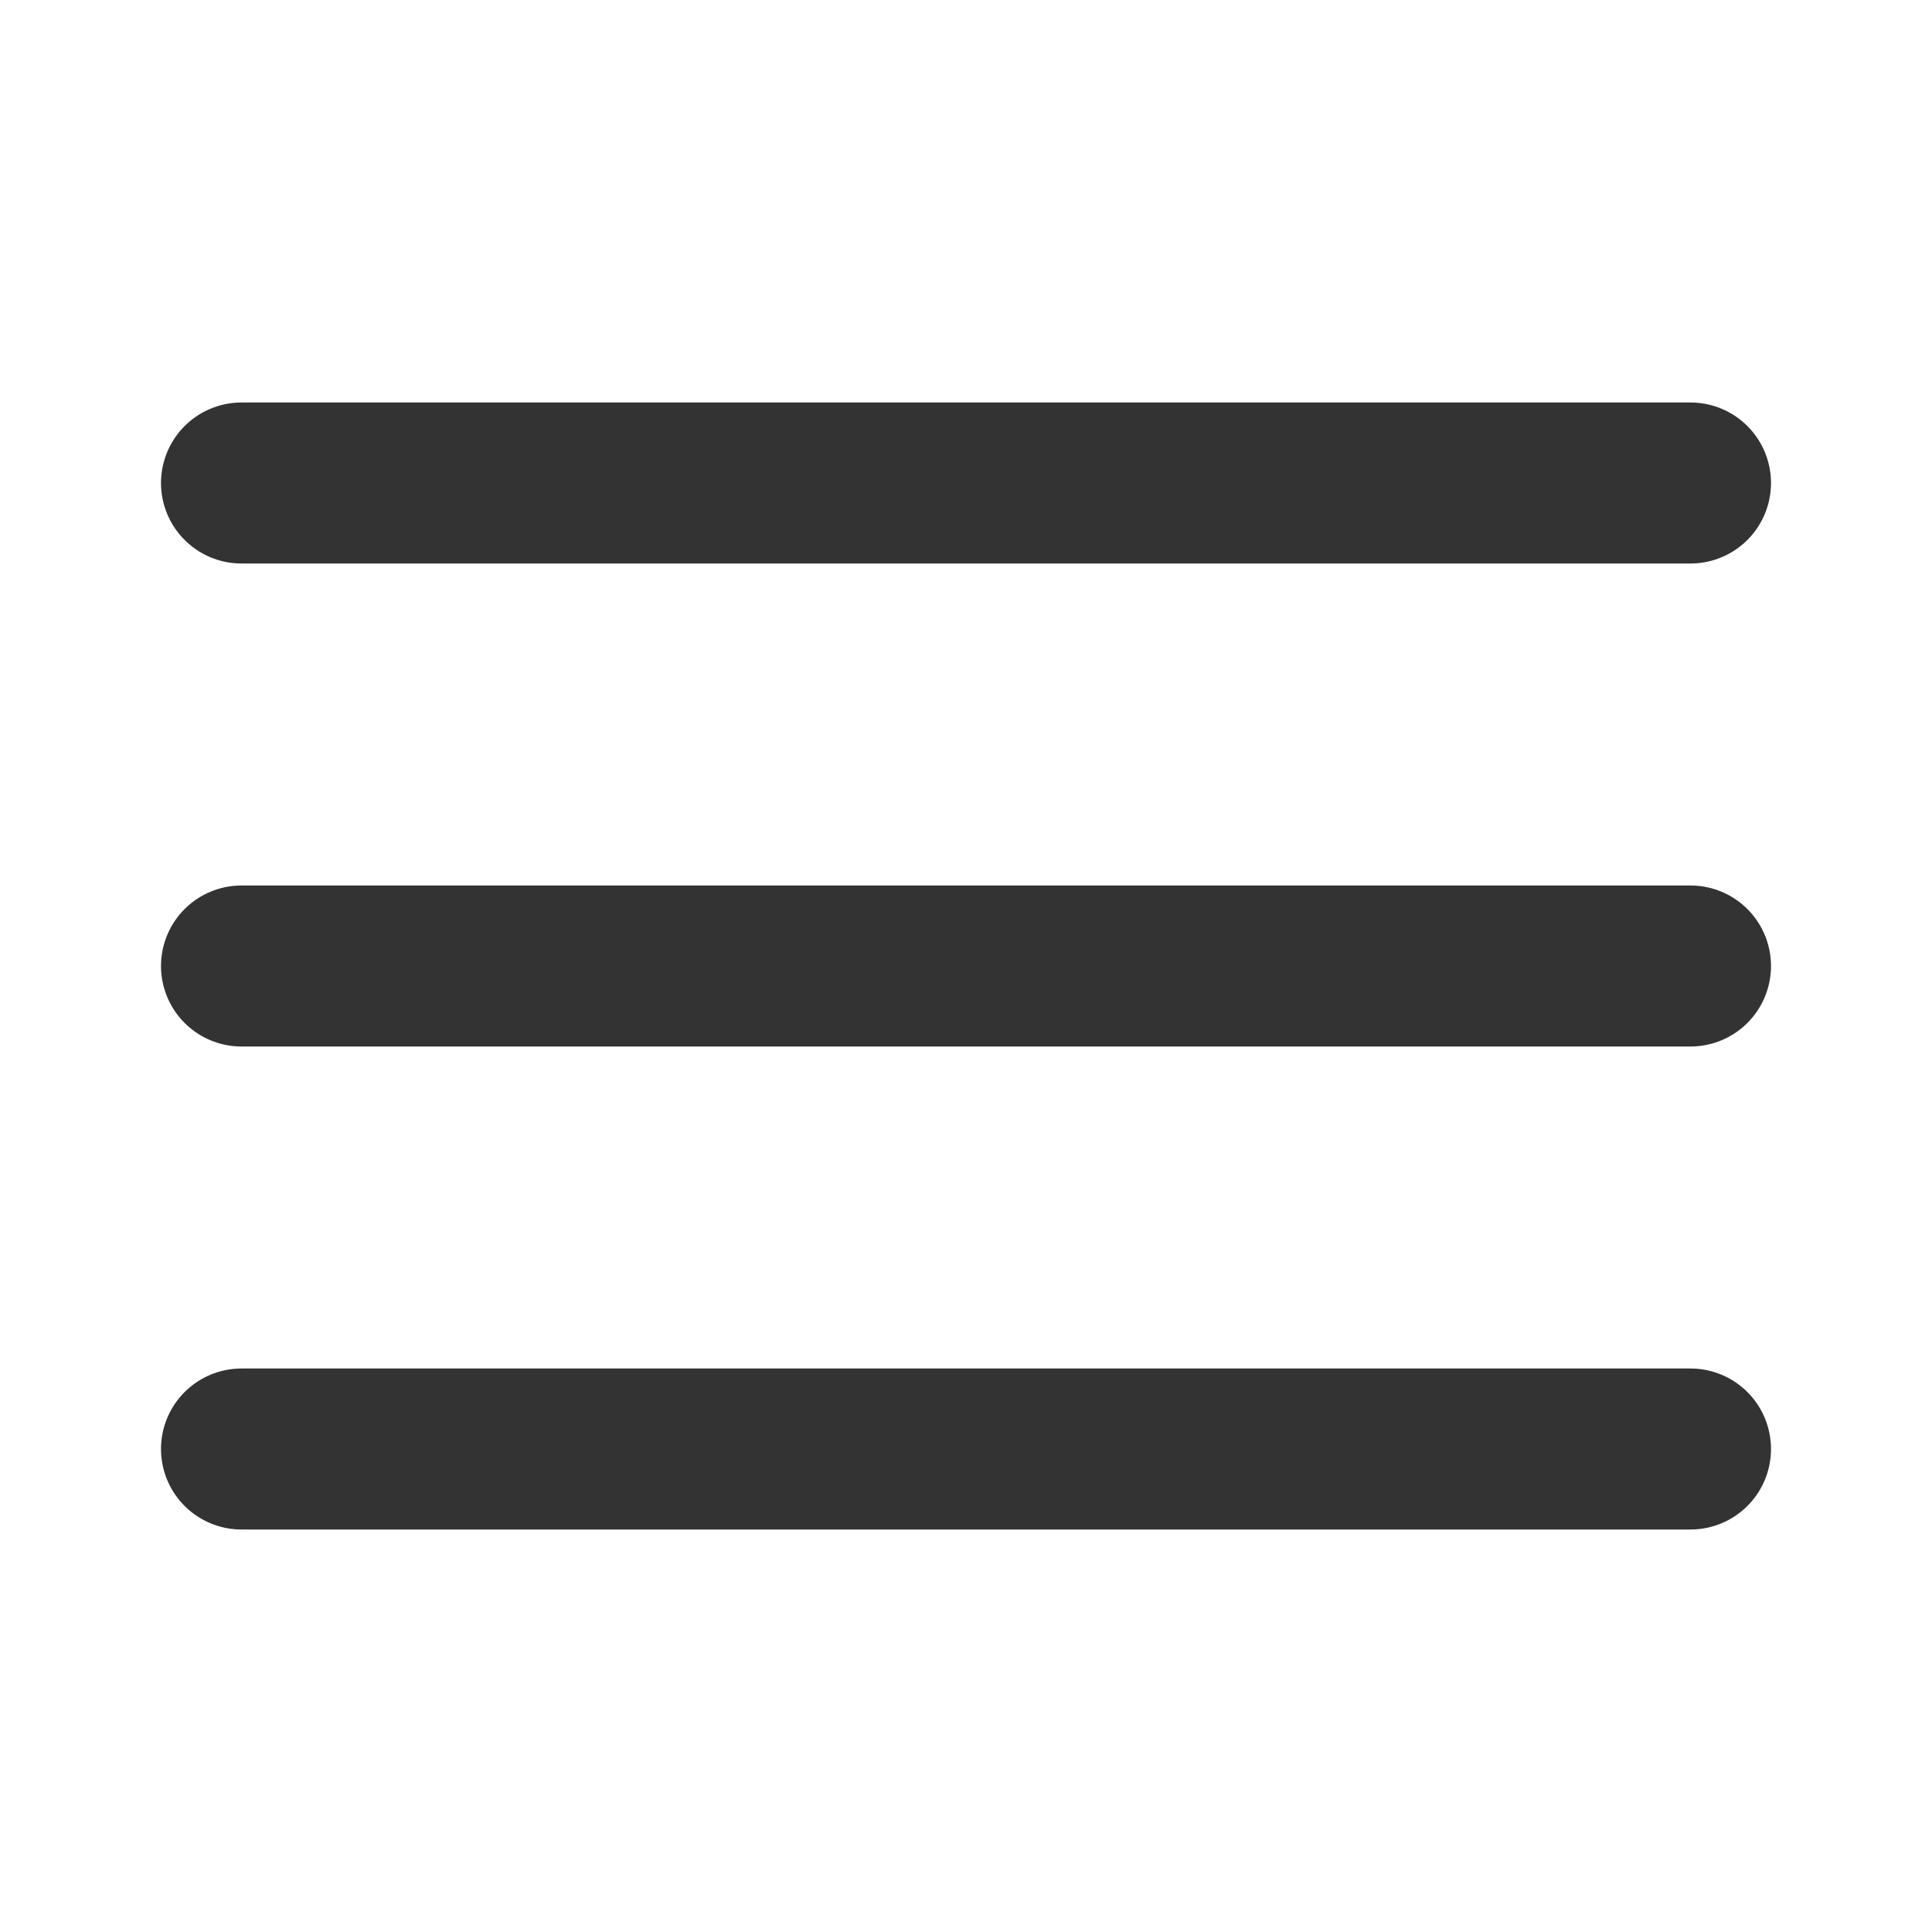
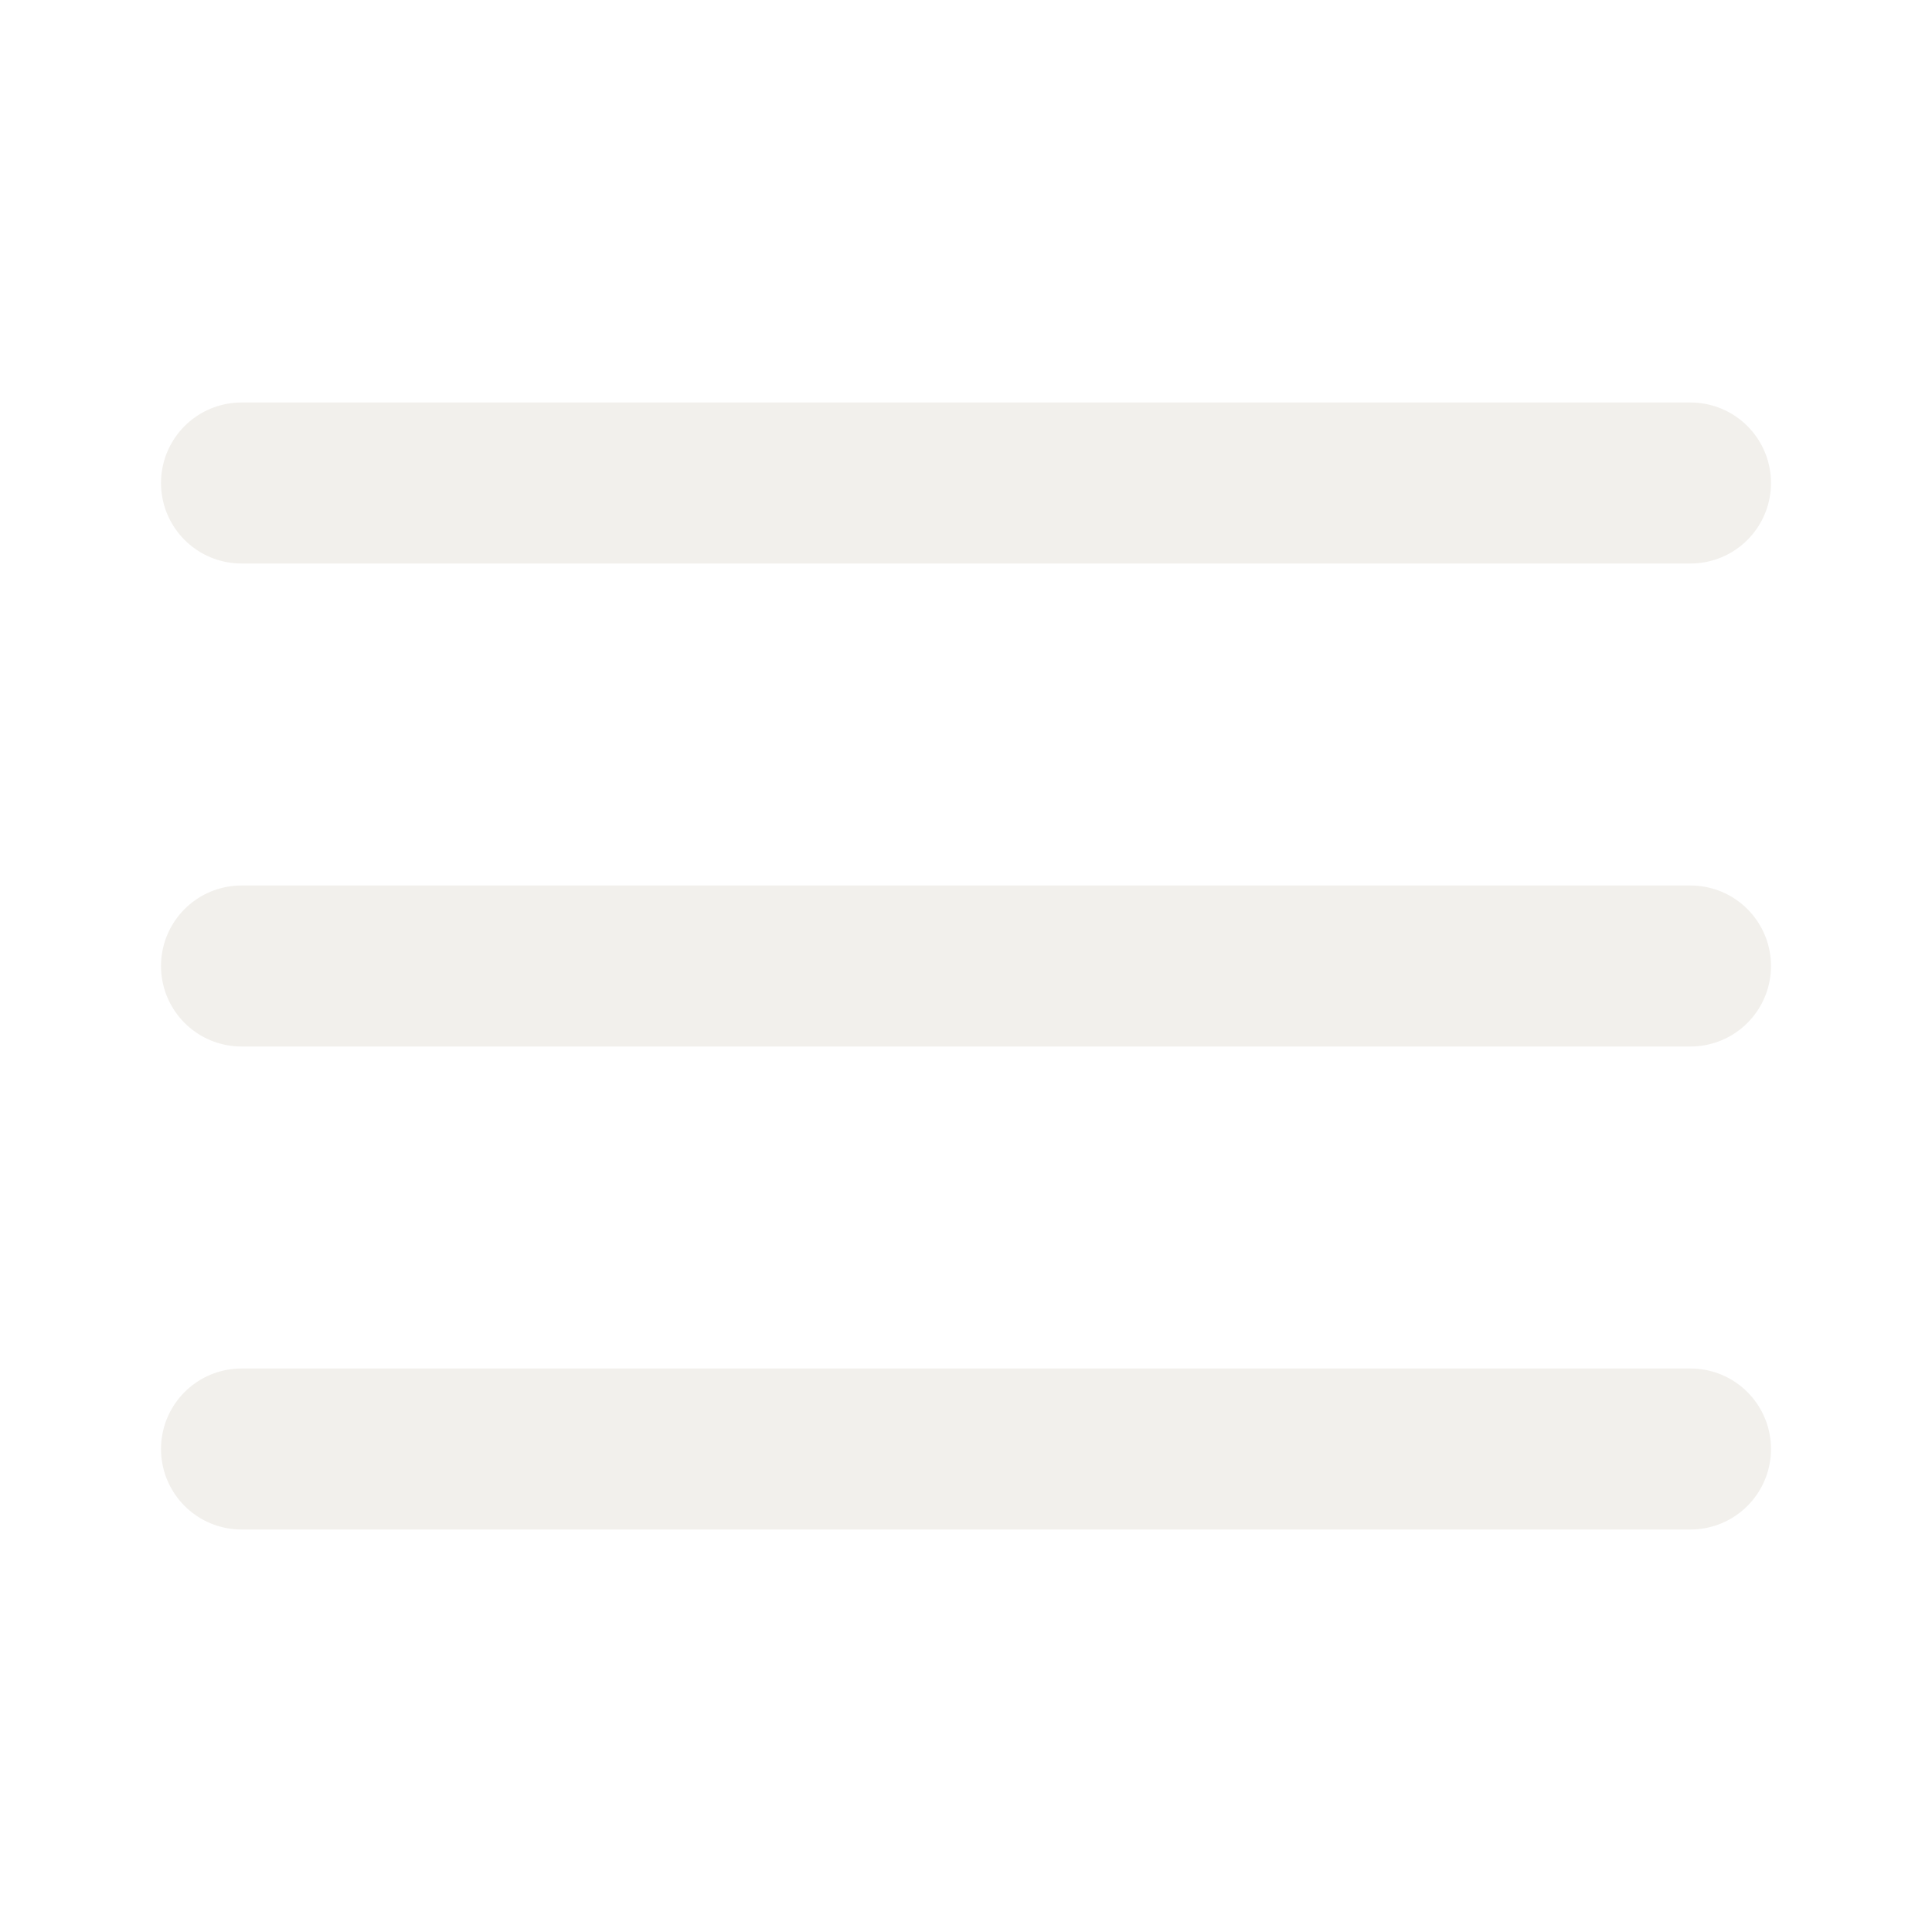
- <svg xmlns="http://www.w3.org/2000/svg" width="24" height="24" viewBox="0 0 24 24" fill="none" stroke="#333" stroke-width="2" stroke-linecap="round" stroke-linejoin="round" class="feather feather-menu">
+ <svg xmlns="http://www.w3.org/2000/svg" width="24" height="24" viewBox="0 0 24 24" fill="none" stroke="#f2f0ec" stroke-width="2" stroke-linecap="round" stroke-linejoin="round" class="feather feather-menu">
  <line x1="3" y1="12" x2="21" y2="12" />
  <line x1="3" y1="6" x2="21" y2="6" />
  <line x1="3" y1="18" x2="21" y2="18" />
</svg>
